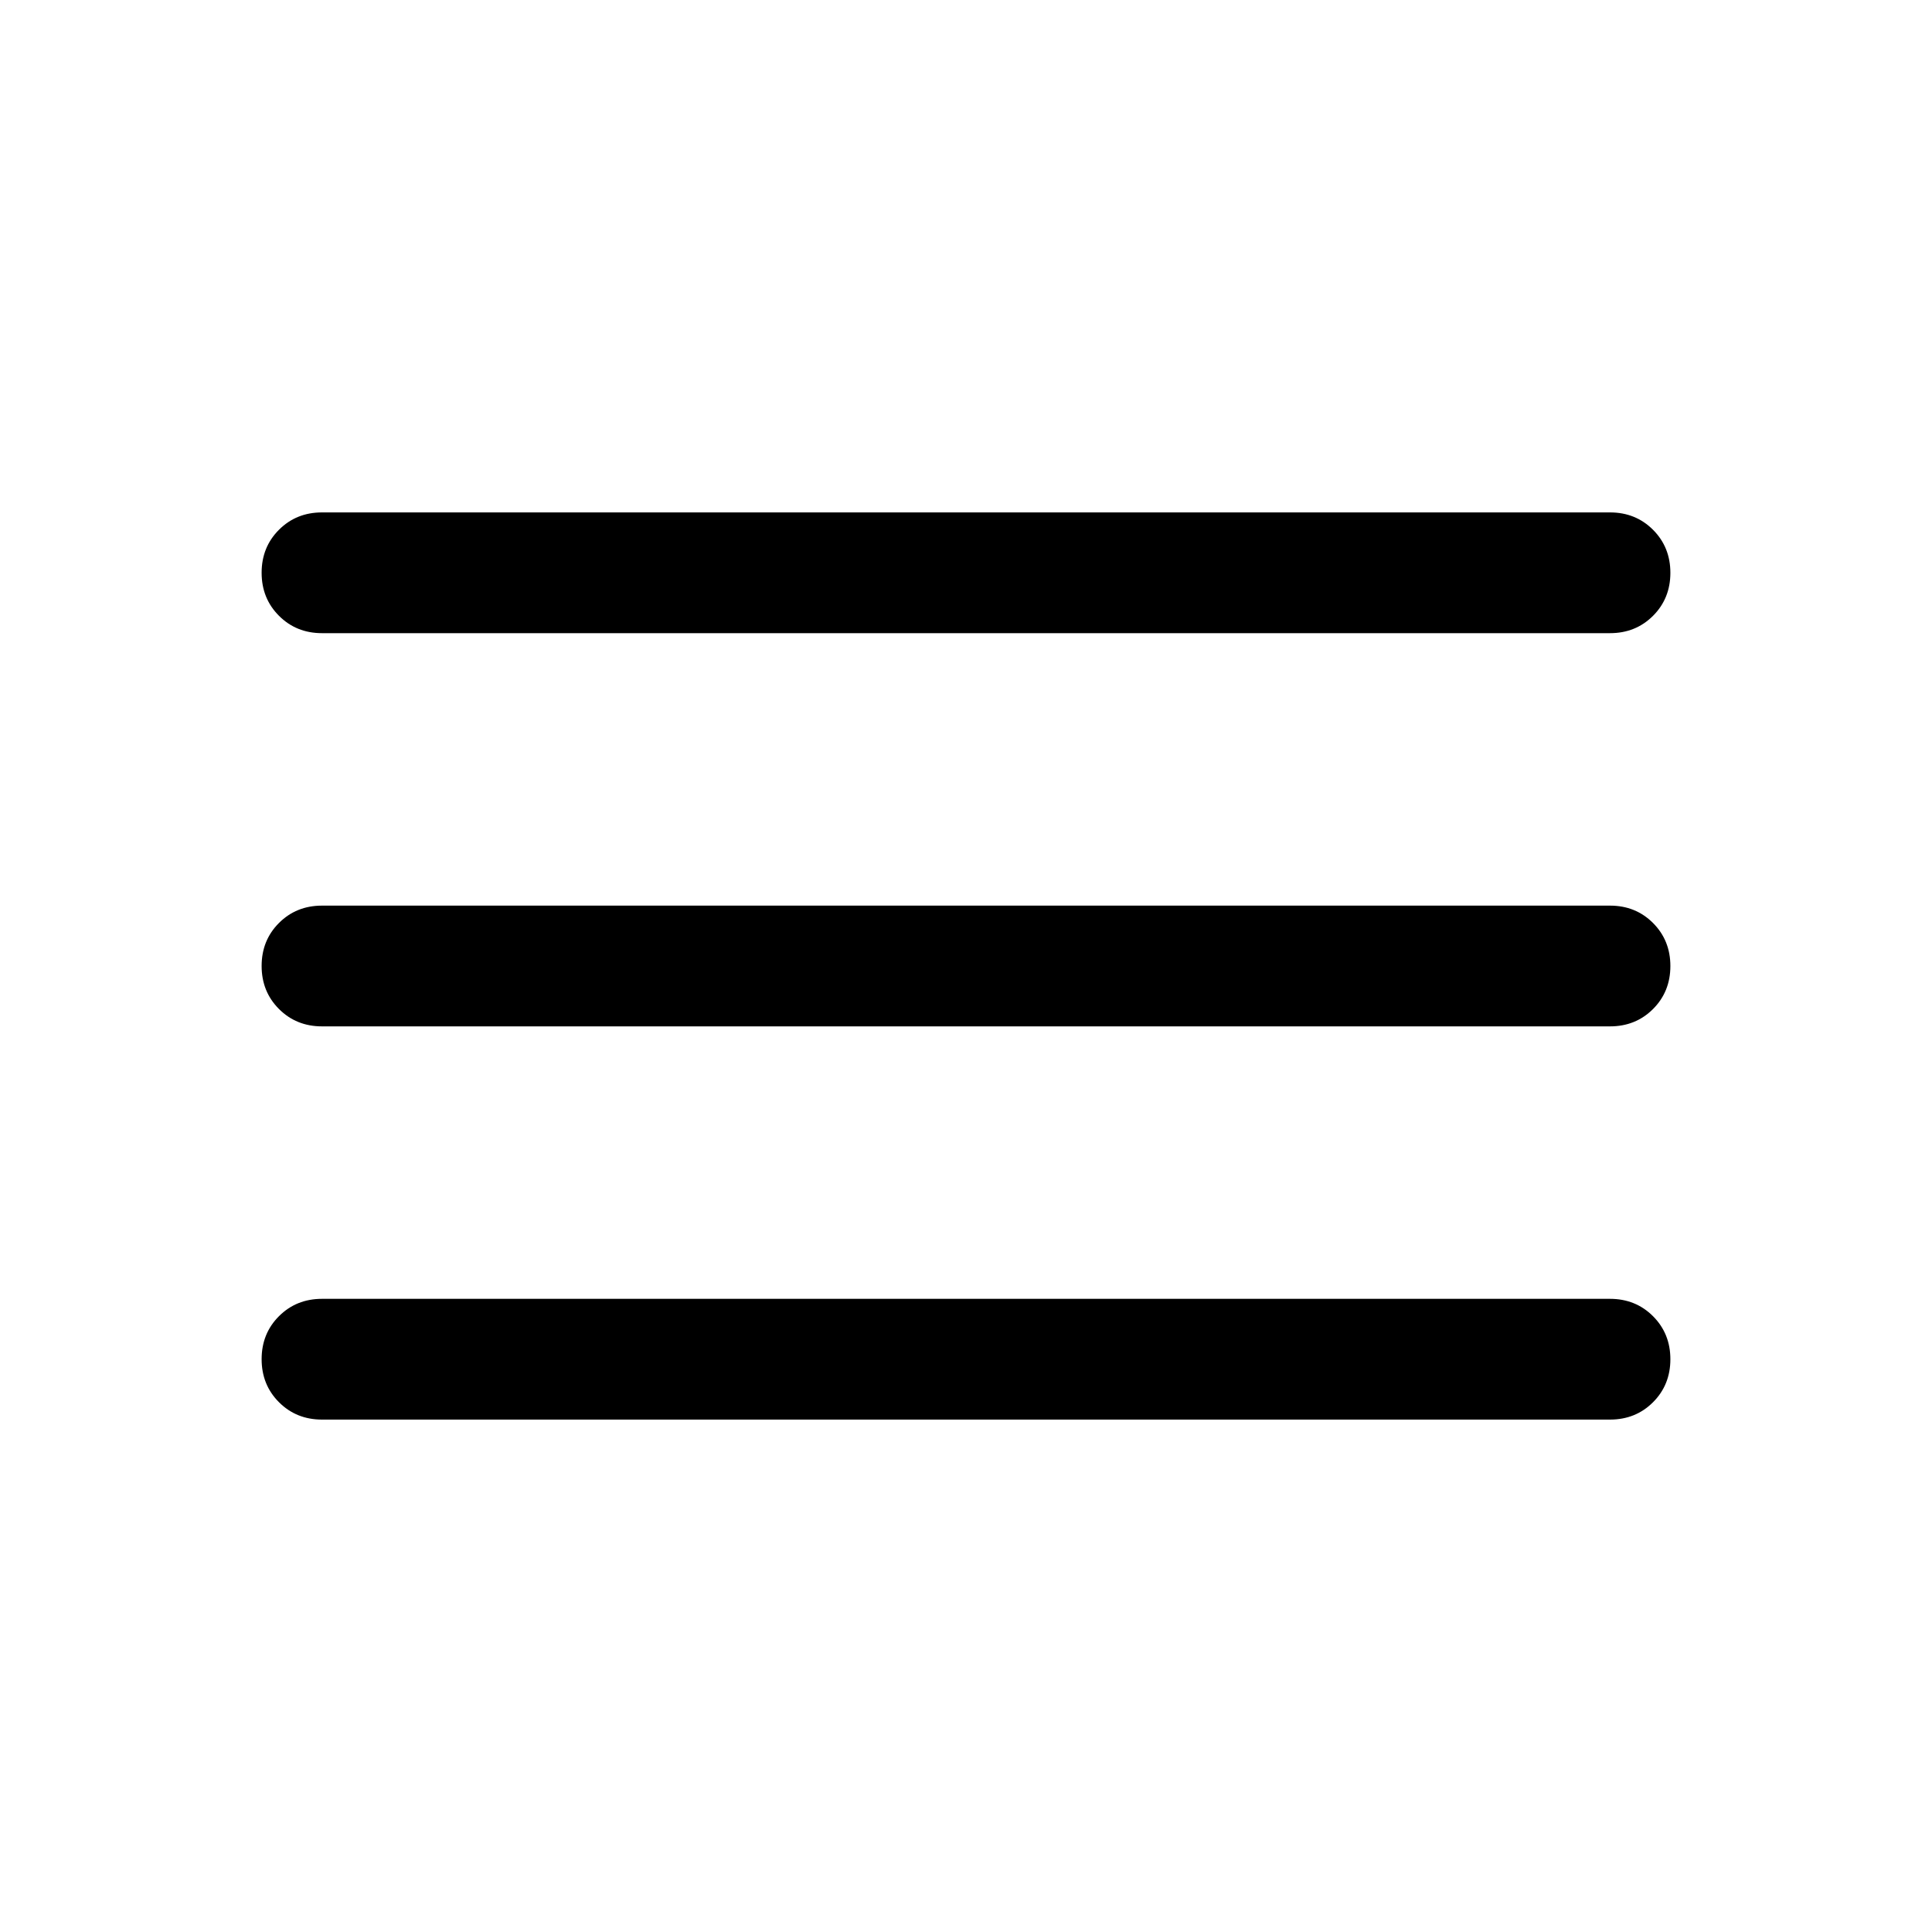
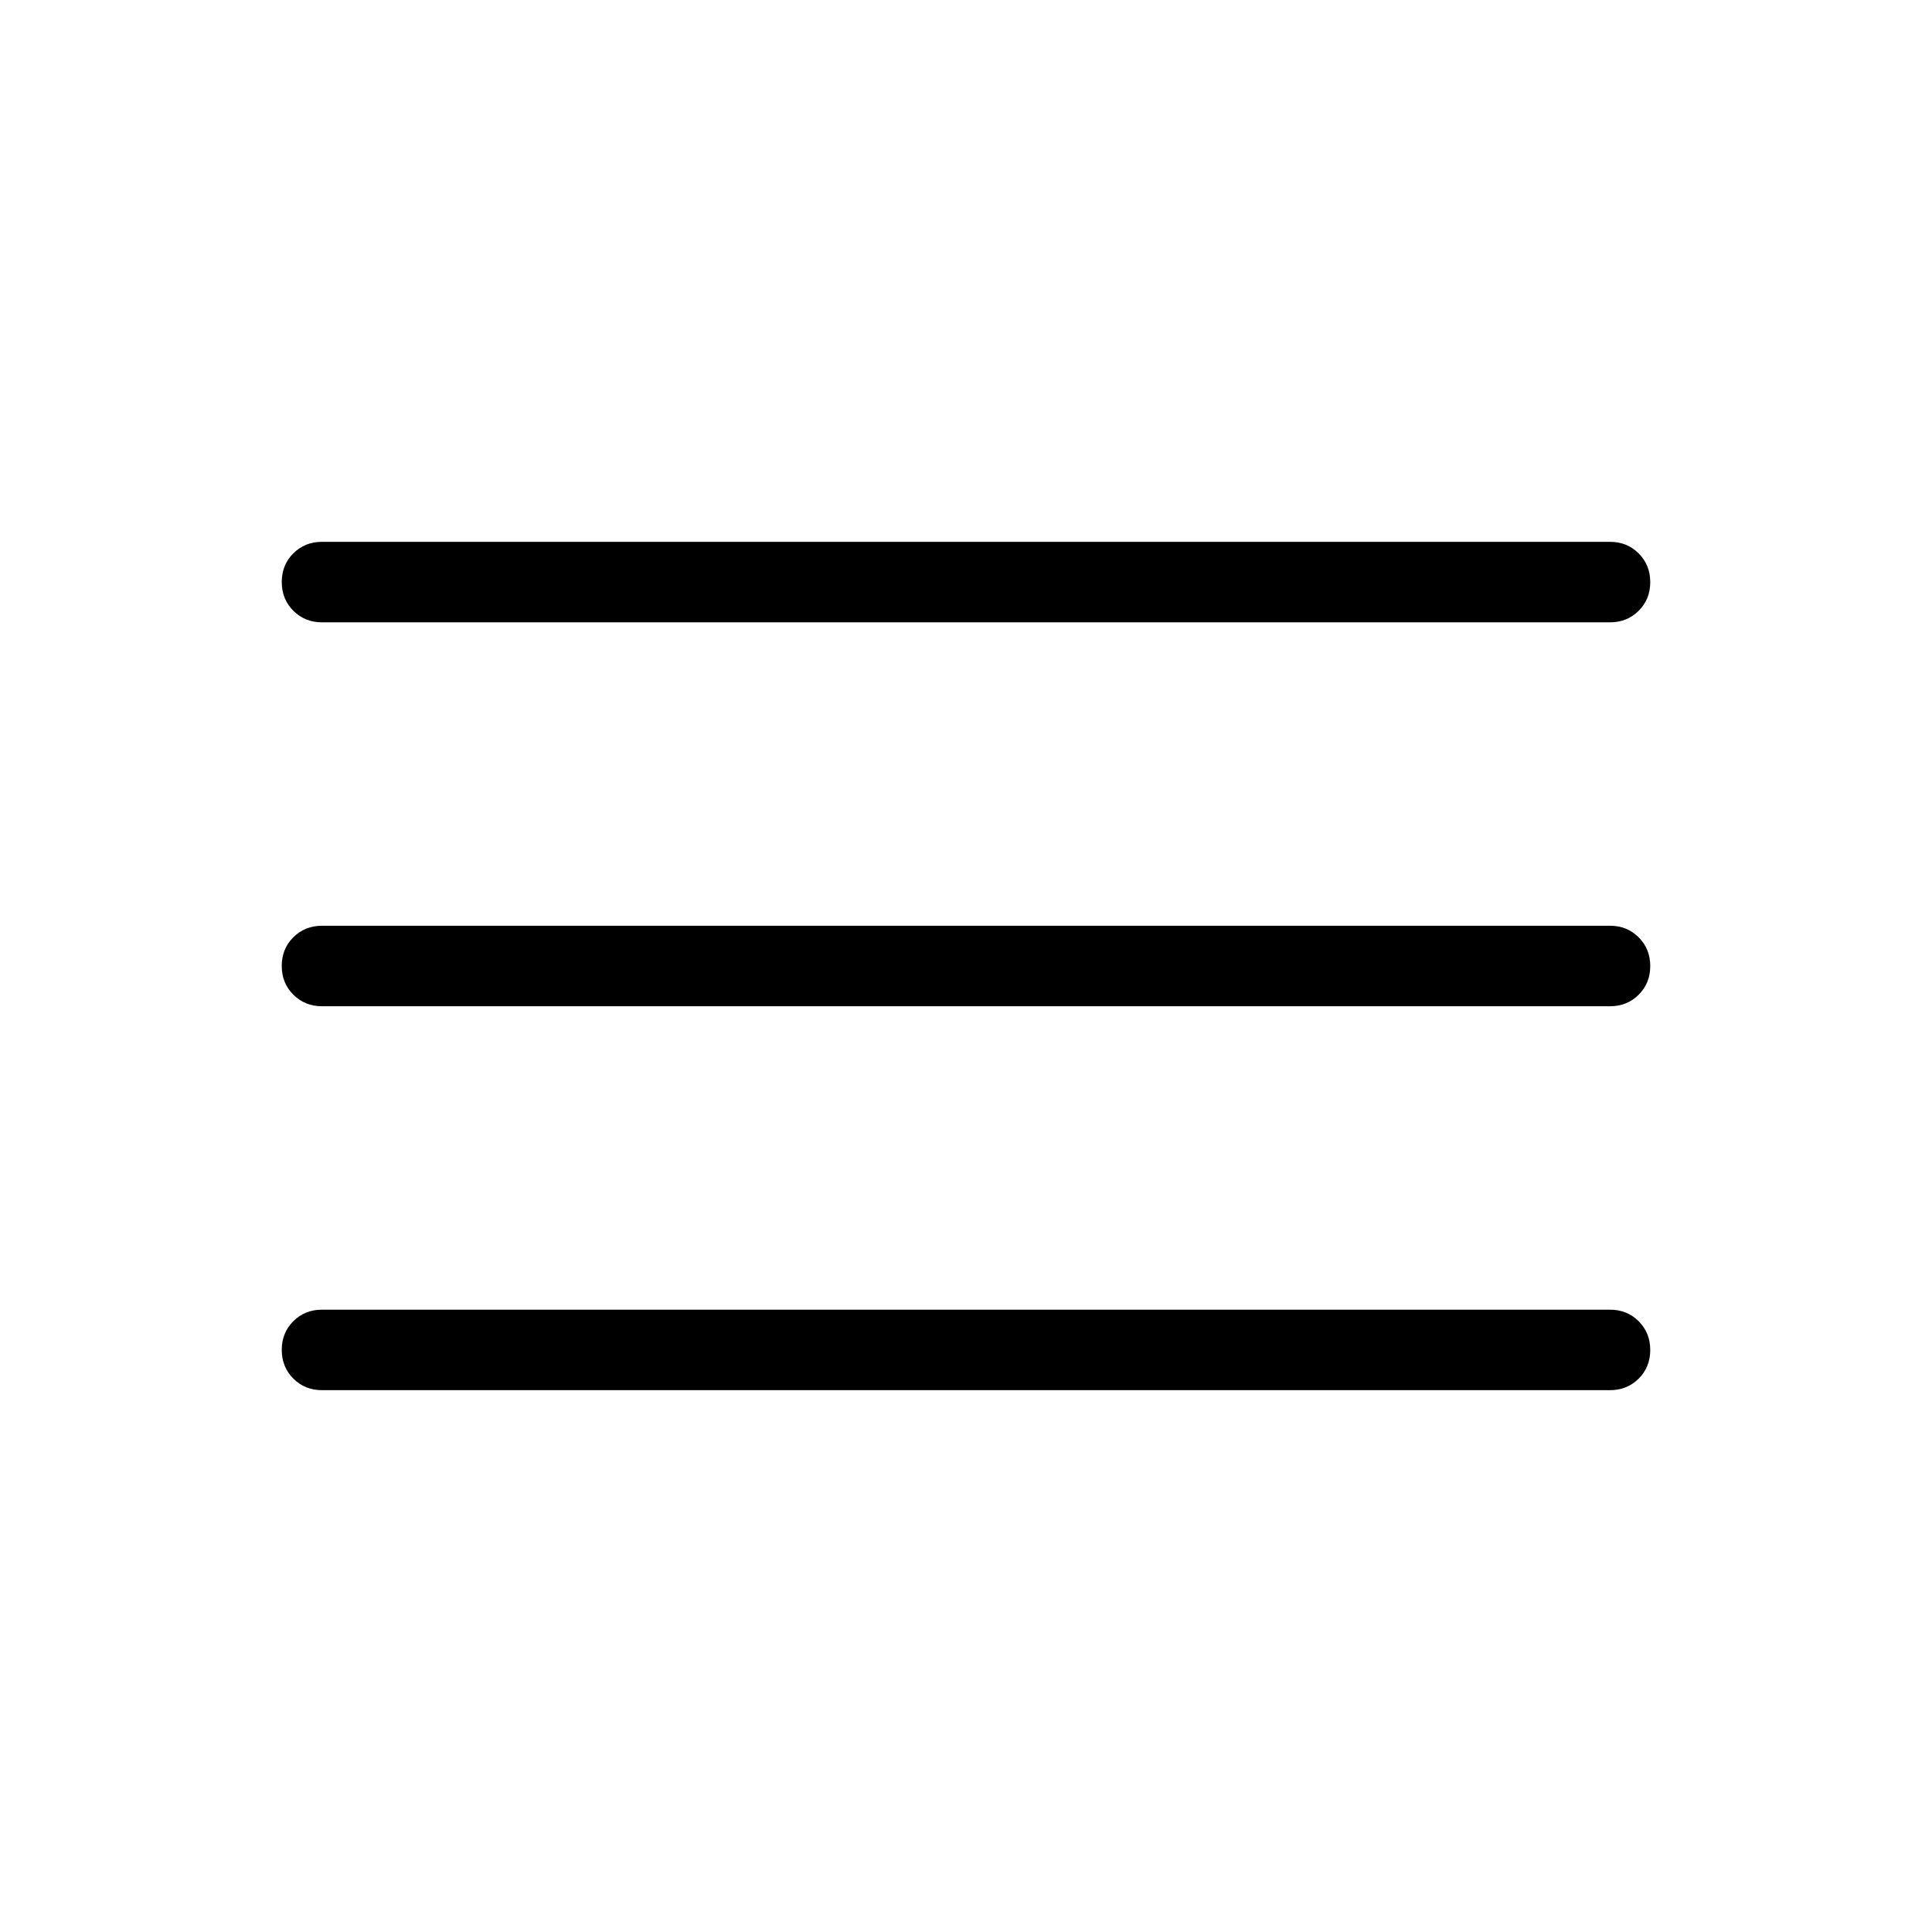
<svg xmlns="http://www.w3.org/2000/svg" height="24" viewBox="0 -960 960 960" width="24">
-   <path d="M160-254.616q-12.75 0-21.374-8.629-8.625-8.629-8.625-21.384 0-12.756 8.625-21.371 8.624-8.615 21.374-8.615h640q12.75 0 21.375 8.629 8.624 8.628 8.624 21.384 0 12.755-8.624 21.37-8.625 8.616-21.375 8.616H160Zm0-195.385q-12.75 0-21.374-8.628-8.625-8.629-8.625-21.384 0-12.756 8.625-21.371 8.624-8.615 21.374-8.615h640q12.75 0 21.375 8.628 8.624 8.629 8.624 21.384 0 12.756-8.624 21.371-8.625 8.615-21.375 8.615H160Zm0-195.384q-12.75 0-21.374-8.629-8.625-8.628-8.625-21.384 0-12.755 8.625-21.37 8.624-8.616 21.374-8.616h640q12.75 0 21.375 8.629 8.624 8.629 8.624 21.384 0 12.756-8.624 21.371-8.625 8.615-21.375 8.615H160Z" />
+   <path d="M160-269.231q-8.5 0-14.25-5.757-5.75-5.758-5.75-14.27 0-8.511 5.75-14.242 5.75-5.731 14.25-5.731h640q8.5 0 14.25 5.758t5.75 14.269q0 8.512-5.75 14.243-5.75 5.73-14.25 5.73H160ZM160-460q-8.5 0-14.25-5.758-5.75-5.757-5.75-14.269t5.75-14.242Q151.5-500 160-500h640q8.5 0 14.25 5.758 5.75 5.757 5.75 14.269t-5.75 14.242Q808.5-460 800-460H160Zm0-190.769q-8.5 0-14.25-5.758T140-670.796q0-8.512 5.75-14.243 5.75-5.73 14.25-5.73h640q8.5 0 14.25 5.757 5.75 5.758 5.75 14.27 0 8.511-5.75 14.242-5.75 5.731-14.25 5.731H160Z" />
</svg>
